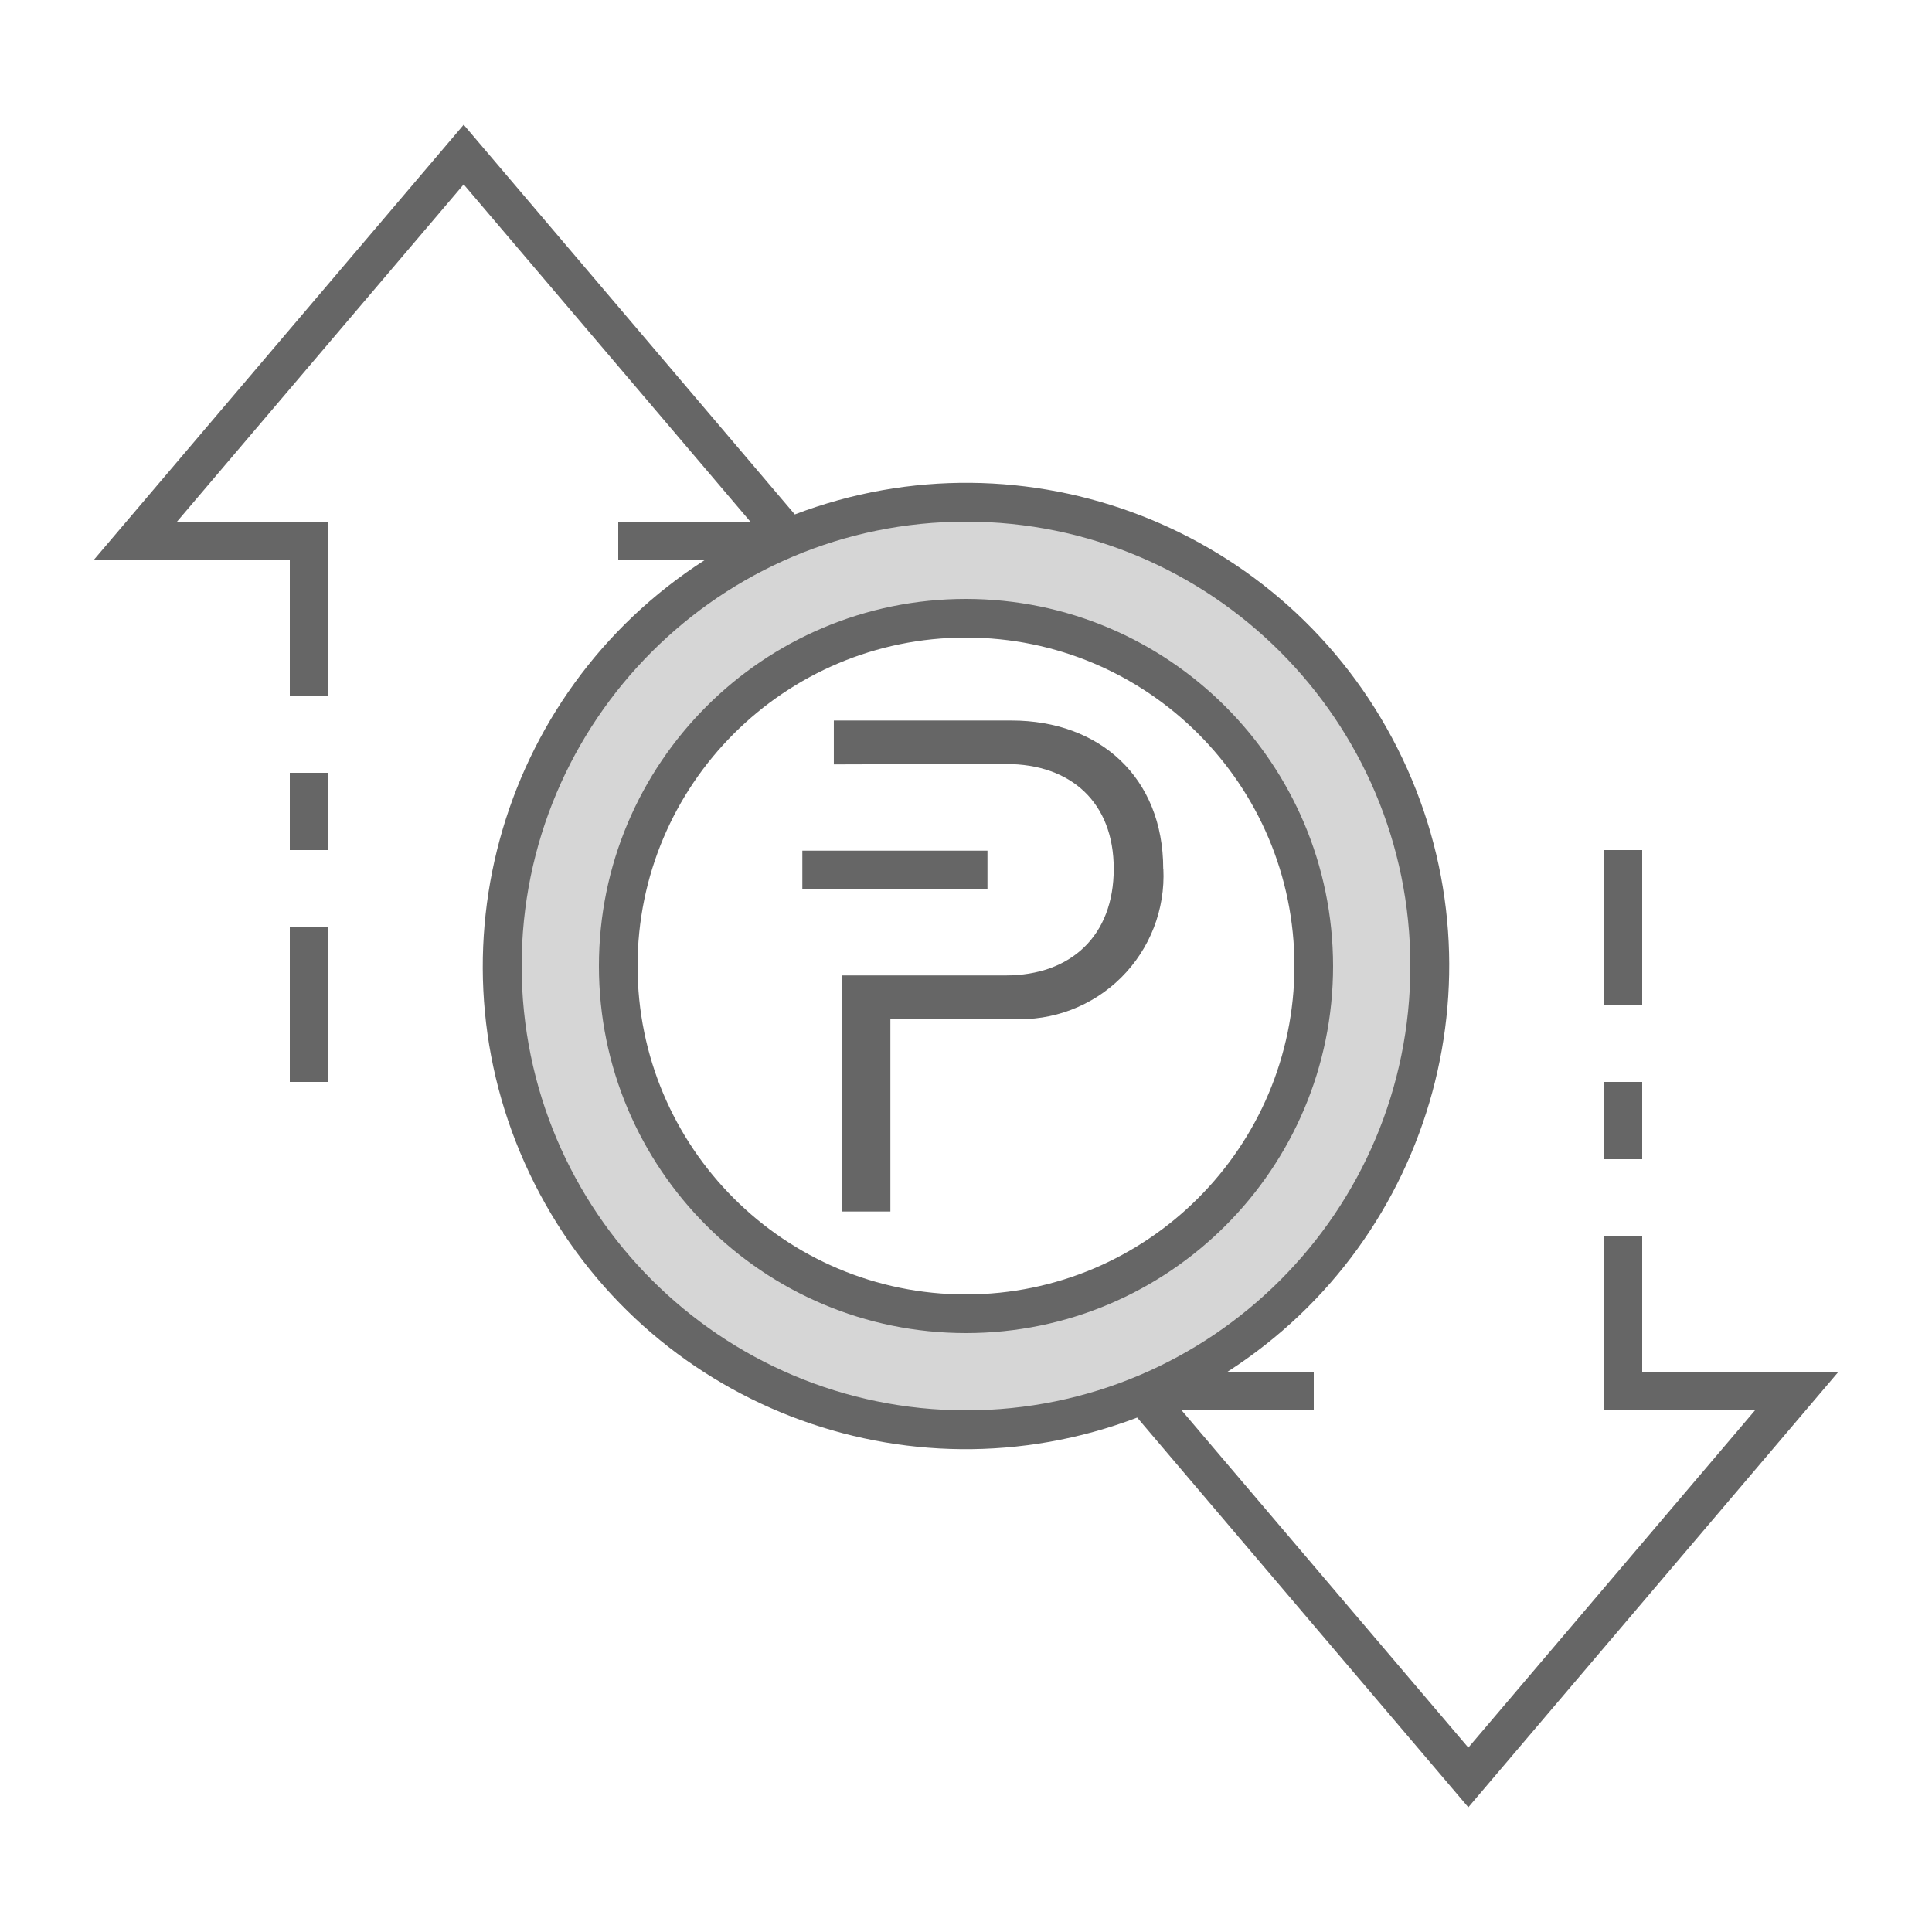
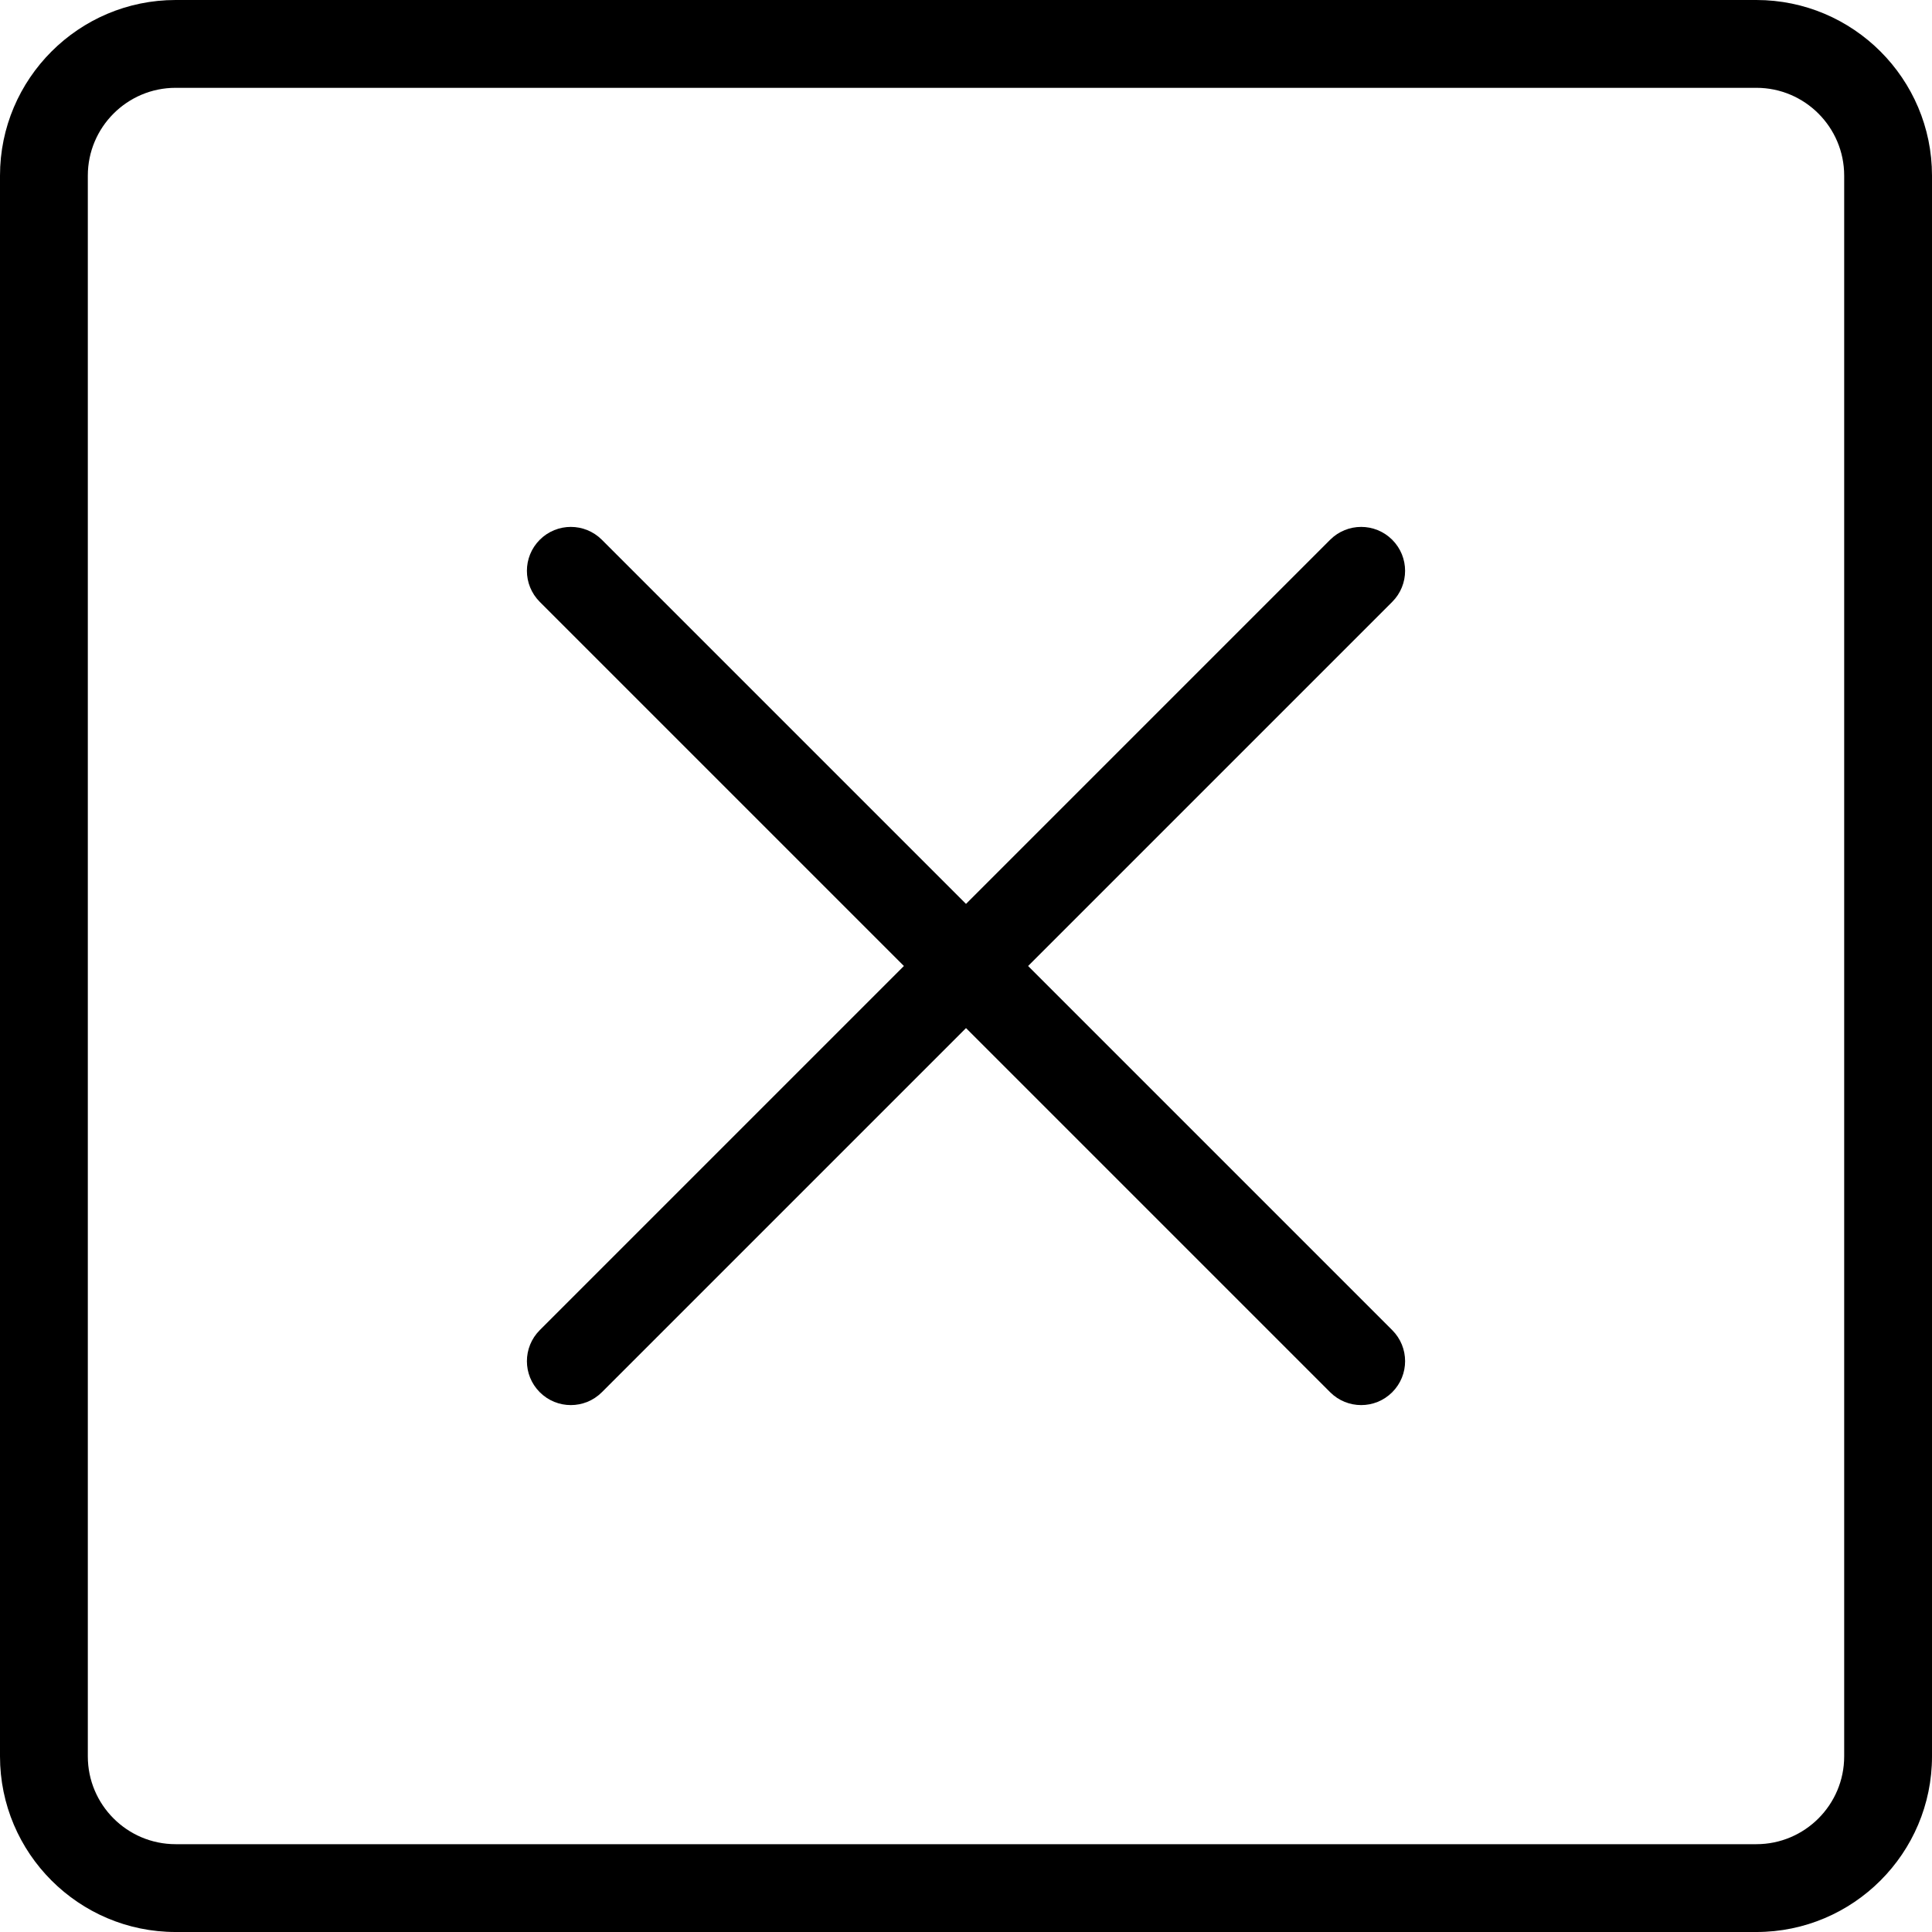
- <svg xmlns="http://www.w3.org/2000/svg" id="ic_empty_transactions" width="100" height="100" viewBox="0 0 100 100">
-   <defs>
-     <style type="text/css">
-             .cls-1{fill:#d6d6d6}.cls-2{fill:#666}.cls-3{fill:none}
-         </style>
-   </defs>
-   <g id="Group_9015" data-name="Group 9015">
-     <path id="Path_18970" d="M50 26a24 24 0 1 0 24 24 24 24 0 0 0-24-24zm0 42a18 18 0 1 1 18-18 18 18 0 0 1-18 18z" class="cls-1" data-name="Path 18970" />
-     <g id="Group_9014" data-name="Group 9014">
-       <g id="Group_9012" data-name="Group 9012">
-         <g id="Group_9011" data-name="Group 9011">
-           <path id="Rectangle_4663" d="M0 0h9.582v1.993H0z" class="cls-2" data-name="Rectangle 4663" transform="translate(41.529 44.03)" />
-           <path id="Path_18971" d="M60.215 44.967a7.421 7.421 0 0 1-7.829 7.774h-6.3v9.965H43.6V50.488h8.447c3.387 0 5.6-2.053 5.6-5.521 0-3.428-2.211-5.421-5.558-5.421h-2.63l-6.3.02v-2.272h9.2c4.562 0 7.849 2.95 7.849 7.673" class="cls-2" data-name="Path 18971" />
-         </g>
-       </g>
-       <g id="Group_9013" data-name="Group 9013">
-         <path id="Path_18972" d="M50 31a19 19 0 1 0 19 19 19.021 19.021 0 0 0-19-19zm0 36a17 17 0 1 1 17-17 17.019 17.019 0 0 1-17 17z" class="cls-2" data-name="Path 18972" />
-         <path id="Rectangle_4664" d="M0 0h2v4H0z" class="cls-2" data-name="Rectangle 4664" transform="translate(83 56)" />
-         <path id="Rectangle_4665" d="M0 0h2v8H0z" class="cls-2" data-name="Rectangle 4665" transform="translate(83 44)" />
-         <path id="Rectangle_4666" d="M0 0h2v8H0z" class="cls-2" data-name="Rectangle 4666" transform="translate(15 48)" />
-         <path id="Rectangle_4667" d="M0 0h2v4H0z" class="cls-2" data-name="Rectangle 4667" transform="translate(15 40)" />
-         <path id="Path_18973" d="M95.162 71H85v-7h-2v9h7.838L76 90.456 61.162 73H68v-2h-4.461a24.989 24.989 0 0 0-22.4-44.374L24 6.456 4.838 29H15v7h2v-9H9.162L24 9.544 38.838 27H32v2h4.461a24.989 24.989 0 0 0 22.4 44.374L76 93.544zM27 50a23 23 0 1 1 23 23 23.026 23.026 0 0 1-23-23z" class="cls-2" data-name="Path 18973" />
+ <svg xmlns="http://www.w3.org/2000/svg" version="1.1" id="Layer_1" x="0px" y="0px" viewBox="0 0 469.333 469.333" style="enable-background:new 0 0 469.333 469.333;" xml:space="preserve">
+   <g>
+     <g>
+       <g>
+         <path d="M426.667,0h-384C19.146,0,0,19.135,0,42.667v384c0,23.531,19.146,42.667,42.667,42.667h384     c23.521,0,42.667-19.135,42.667-42.667v-384C469.333,19.135,450.188,0,426.667,0z M448,426.667     c0,11.76-9.563,21.333-21.333,21.333h-384c-11.771,0-21.333-9.573-21.333-21.333v-384c0-11.76,9.563-21.333,21.333-21.333h384     c11.771,0,21.333,9.573,21.333,21.333V426.667z" />
+         <path d="M338.208,131.125c-4.167-4.167-10.917-4.167-15.083,0l-88.458,88.458l-88.458-88.458c-4.167-4.167-10.917-4.167-15.083,0     c-4.167,4.167-4.167,10.917,0,15.083l88.458,88.458l-88.458,88.458c-4.167,4.167-4.167,10.917,0,15.083     c2.083,2.083,4.813,3.125,7.542,3.125s5.458-1.042,7.542-3.125l88.458-88.458l88.458,88.458c2.083,2.083,4.813,3.125,7.542,3.125     c2.729,0,5.458-1.042,7.542-3.125c4.167-4.167,4.167-10.917,0-15.083l-88.458-88.458l88.458-88.458     C342.375,142.042,342.375,135.292,338.208,131.125z" />
      </g>
    </g>
  </g>
-   <path id="Rectangle_4668" d="M0 0h100v100H0z" class="cls-3" data-name="Rectangle 4668" />
+   <g>
+ </g>
+   <g>
+ </g>
+   <g>
+ </g>
+   <g>
+ </g>
+   <g>
+ </g>
+   <g>
+ </g>
+   <g>
+ </g>
+   <g>
+ </g>
+   <g>
+ </g>
+   <g>
+ </g>
+   <g>
+ </g>
+   <g>
+ </g>
+   <g>
+ </g>
+   <g>
+ </g>
+   <g>
+ </g>
</svg>
